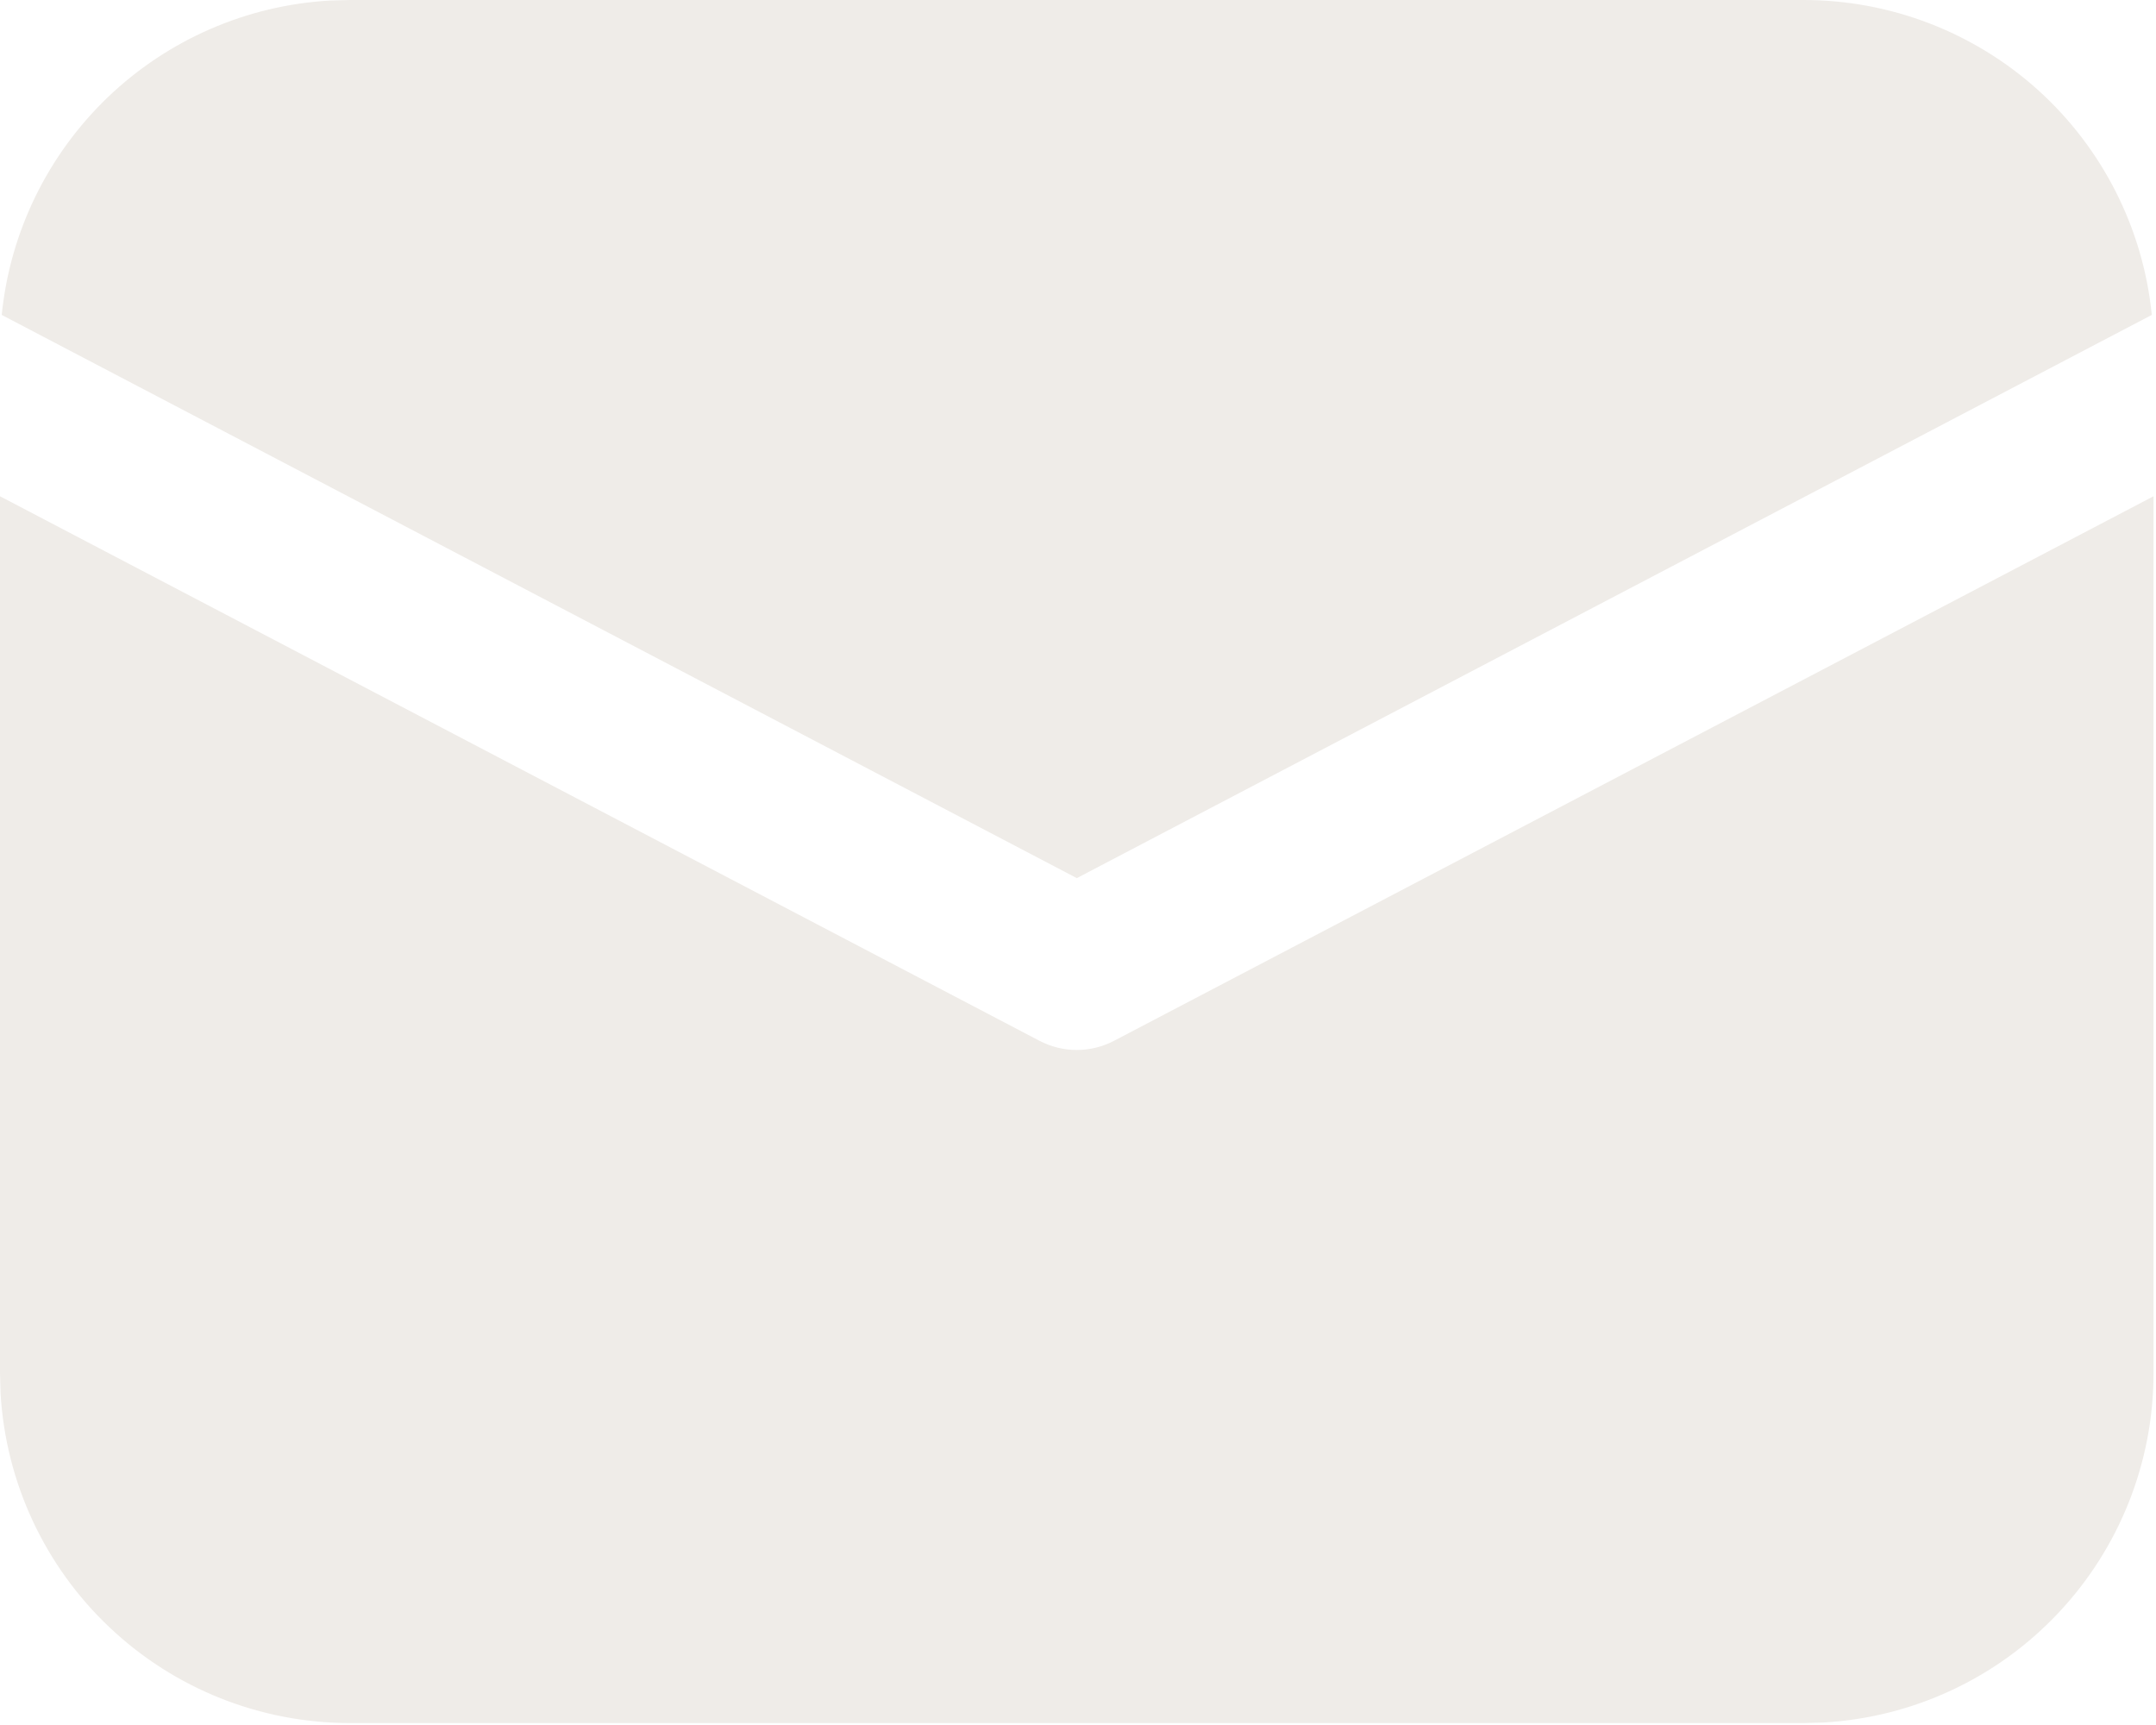
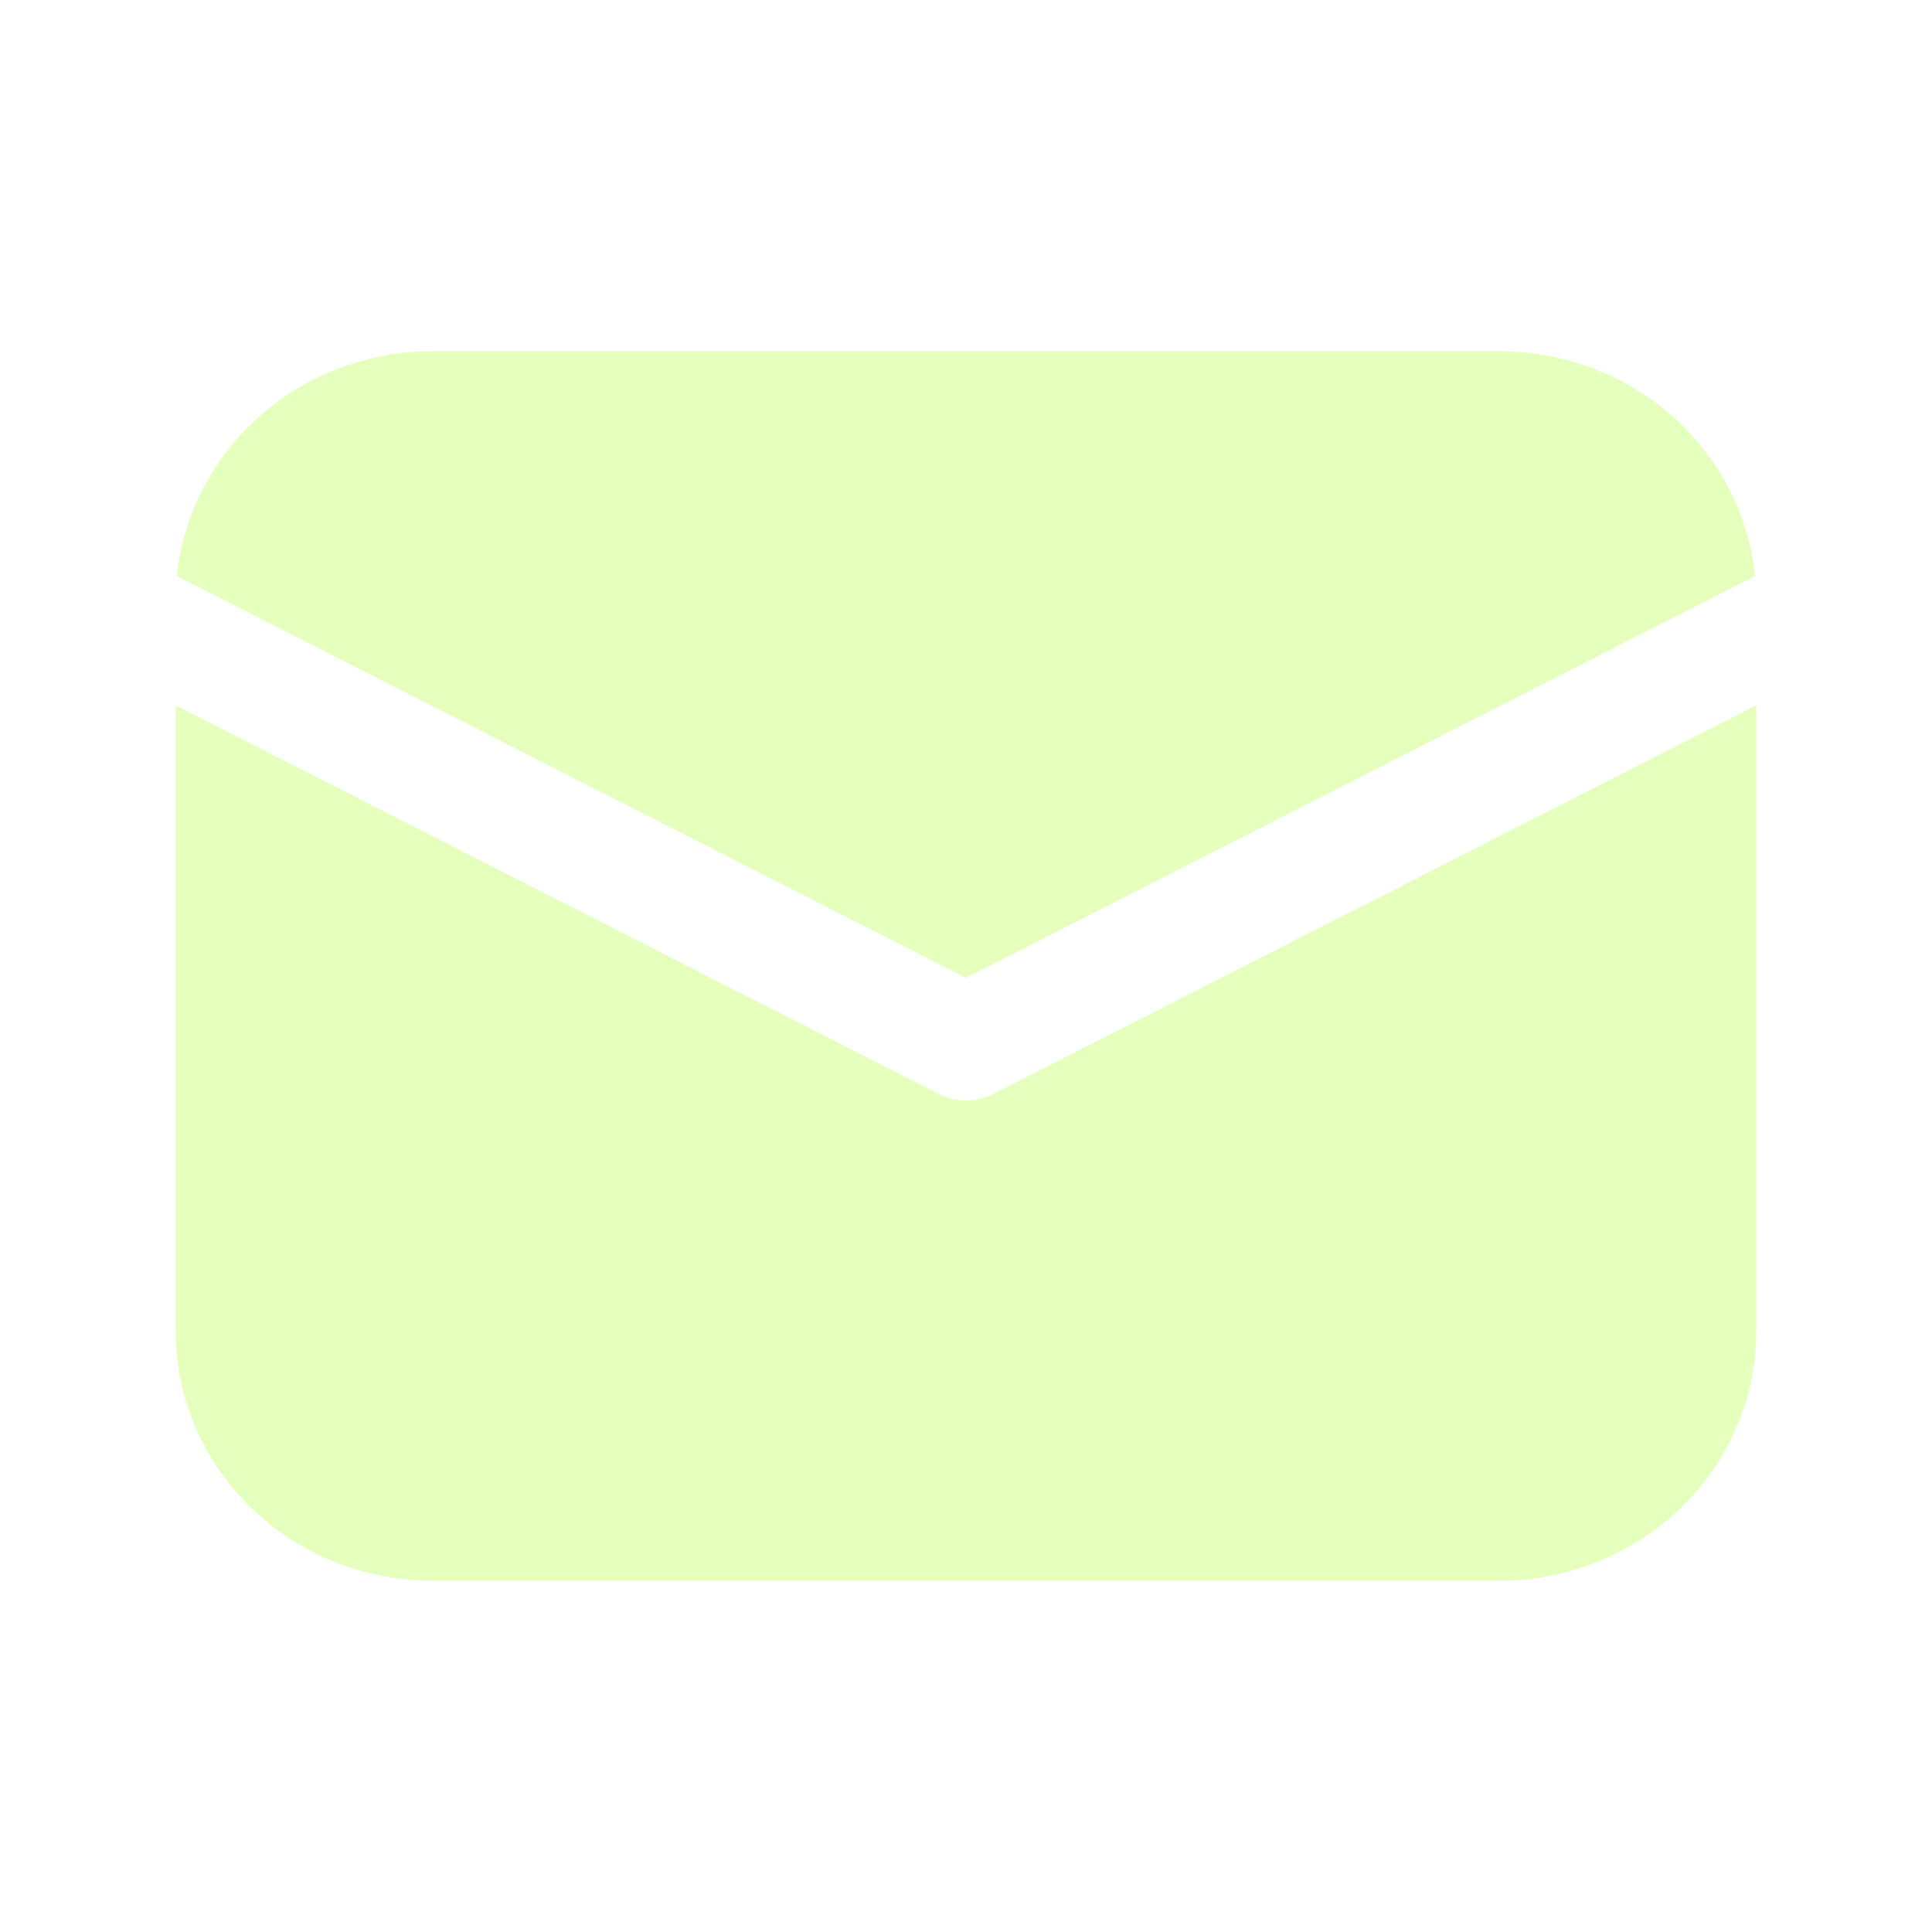
- <svg xmlns="http://www.w3.org/2000/svg" width="20" height="16" viewBox="0 0 20 16" fill="none">
-   <path d="M19.977 4.603V12.736C19.977 13.565 19.66 14.362 19.09 14.965C18.521 15.568 17.743 15.93 16.915 15.977L16.731 15.982H3.246C2.417 15.982 1.619 15.665 1.017 15.095C0.414 14.526 0.052 13.747 0.005 12.919L0 12.736V4.603L9.641 9.653C9.748 9.709 9.868 9.739 9.989 9.739C10.11 9.739 10.229 9.709 10.336 9.653L19.977 4.603ZM3.246 2.35782e-08H16.731C17.536 -9.69041e-05 18.312 0.299 18.909 0.838C19.505 1.378 19.881 2.12 19.961 2.921L9.989 8.145L0.016 2.921C0.093 2.152 0.443 1.436 1.001 0.901C1.559 0.367 2.289 0.049 3.061 0.005L3.246 2.35782e-08Z" fill="#EFECE8" />
+ <svg xmlns="http://www.w3.org/2000/svg" width="22" height="22" viewBox="0 0 22 22" fill="none">
+   <path d="M20 8.032V15.156C20 15.883 19.714 16.581 19.201 17.11C18.688 17.637 17.986 17.954 17.241 17.996L17.075 18H4.925C4.178 18 3.459 17.722 2.916 17.223C2.373 16.724 2.047 16.043 2.005 15.317L2 15.156V8.032L10.687 12.456C10.783 12.505 10.891 12.531 11 12.531C11.109 12.531 11.217 12.505 11.313 12.456L20 8.032ZM4.925 4H17.075C17.8 4 18.499 4.262 19.037 4.734C19.575 5.207 19.913 5.857 19.986 6.559L11 11.135L2.014 6.559C2.084 5.885 2.399 5.258 2.902 4.79C3.404 4.321 4.063 4.043 4.758 4.004L4.925 4Z" fill="#E5FFBC" />
</svg>
